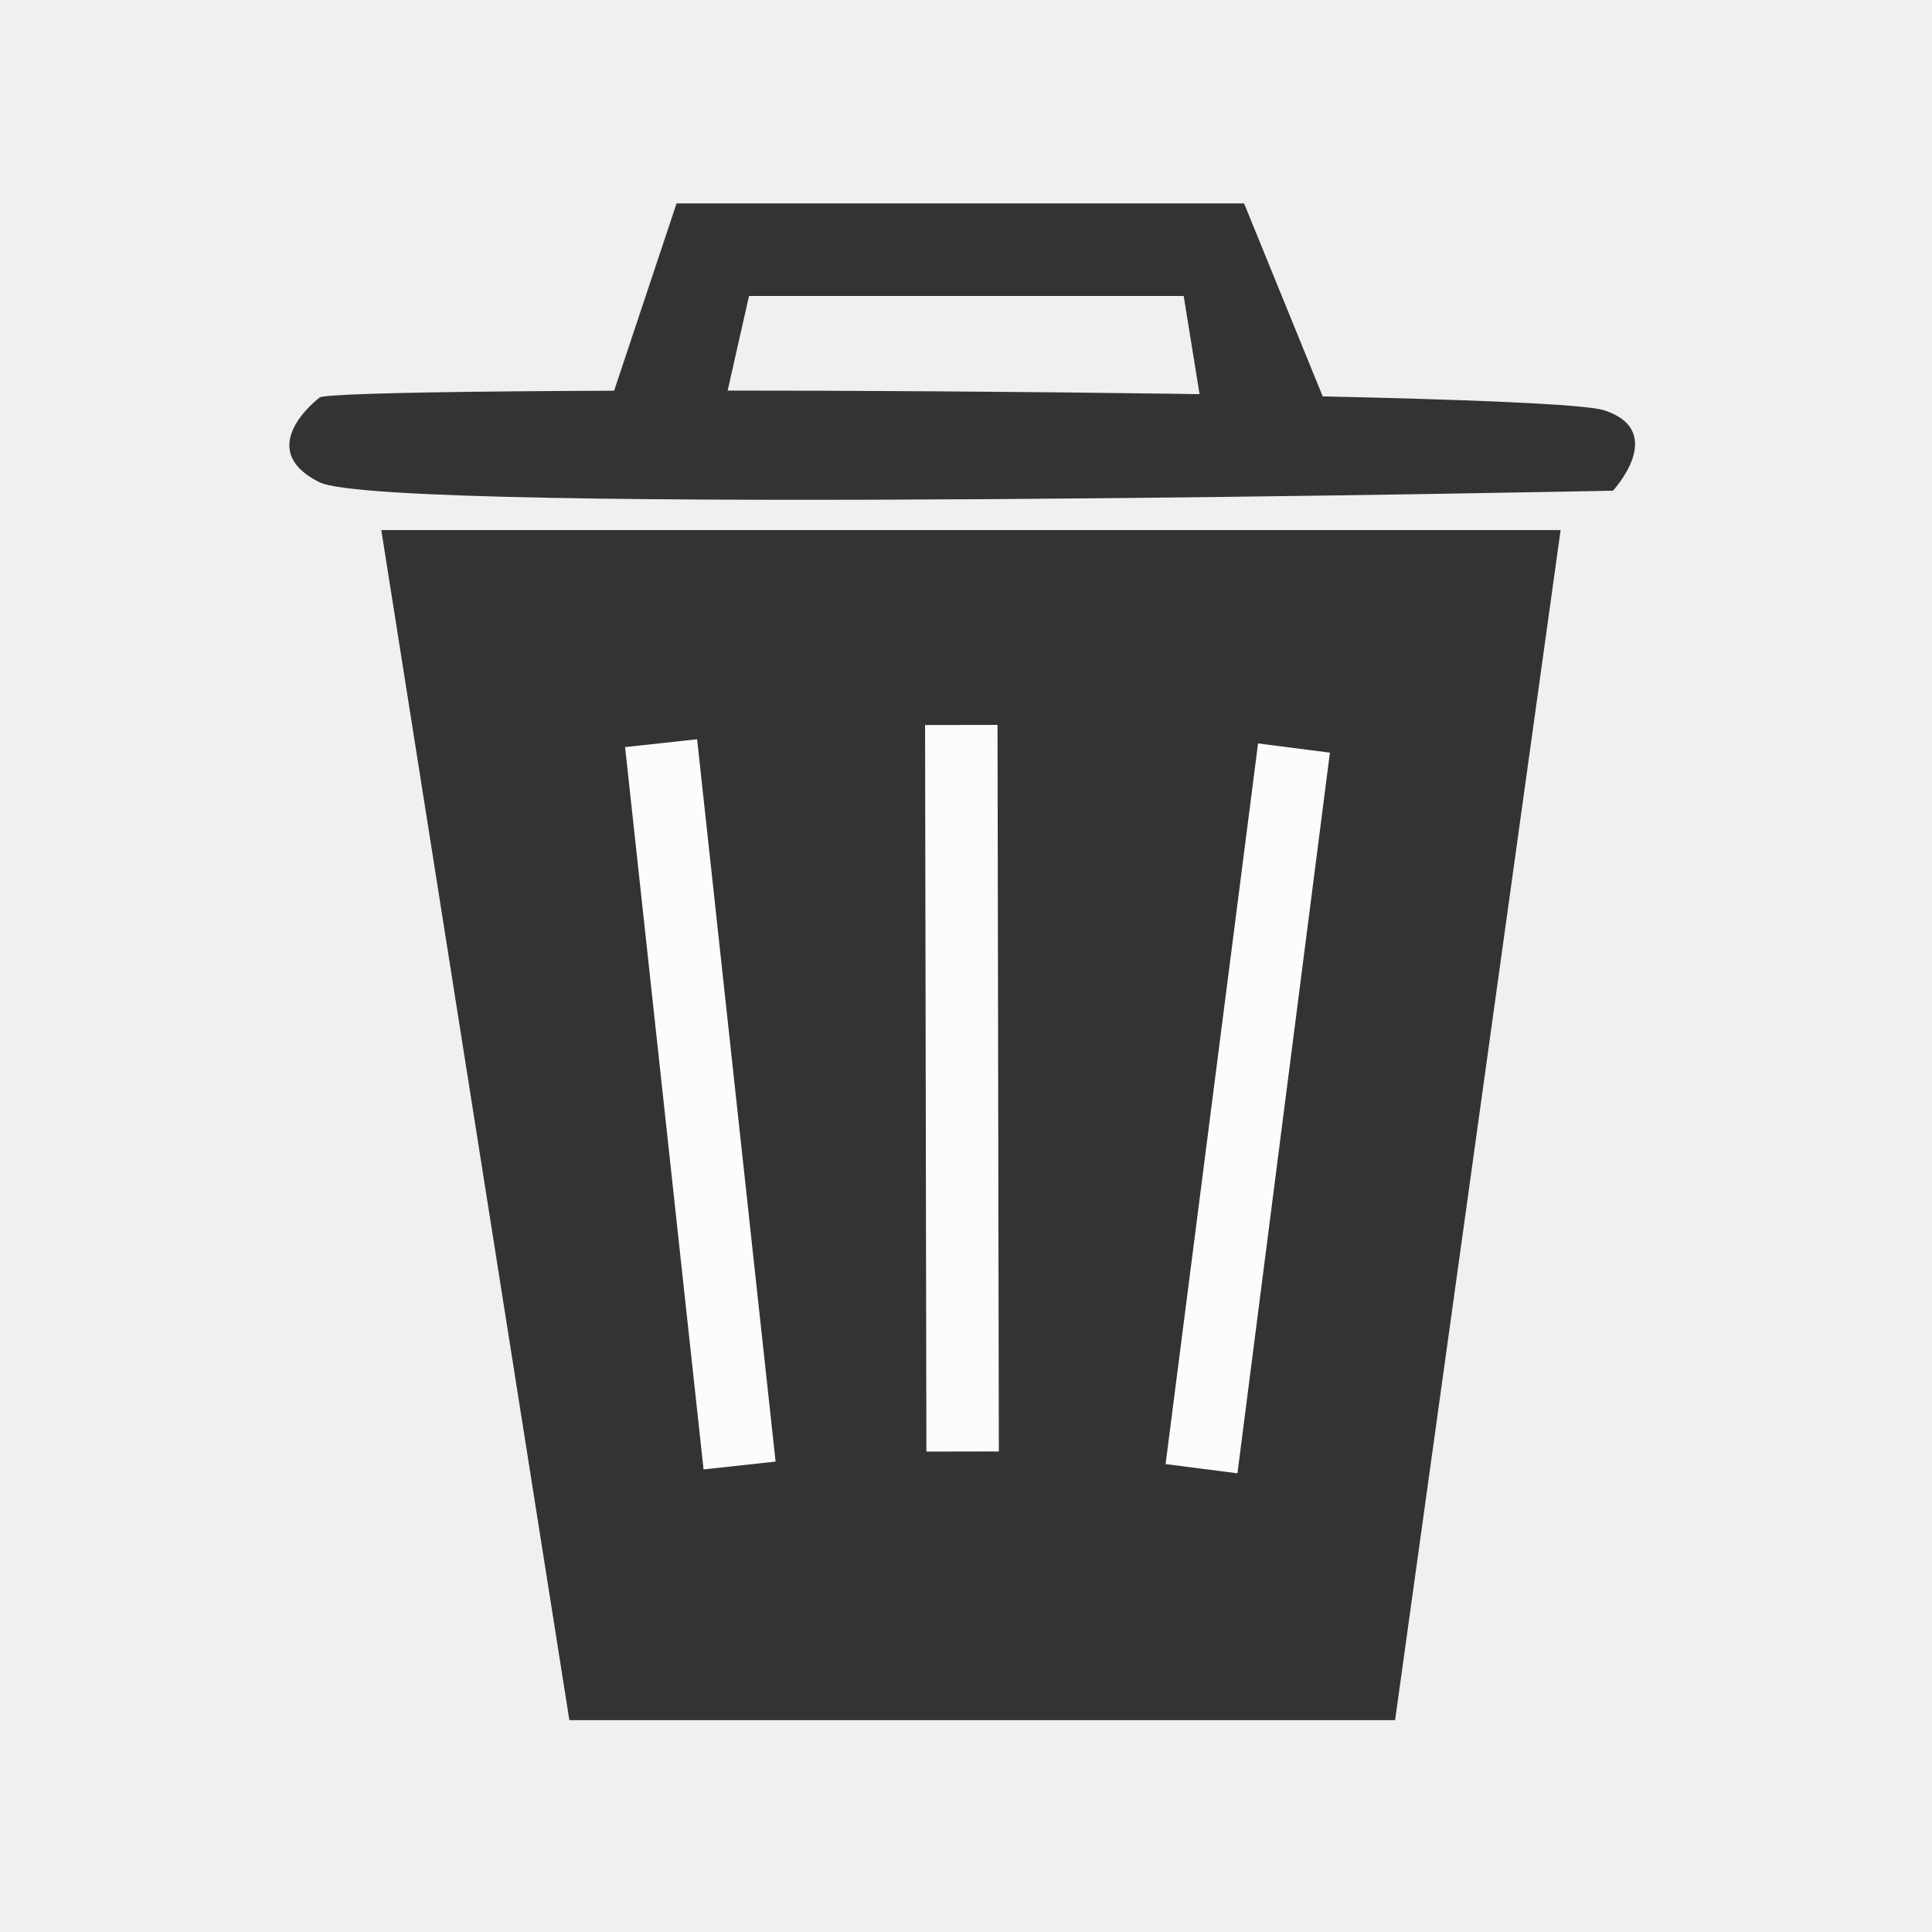
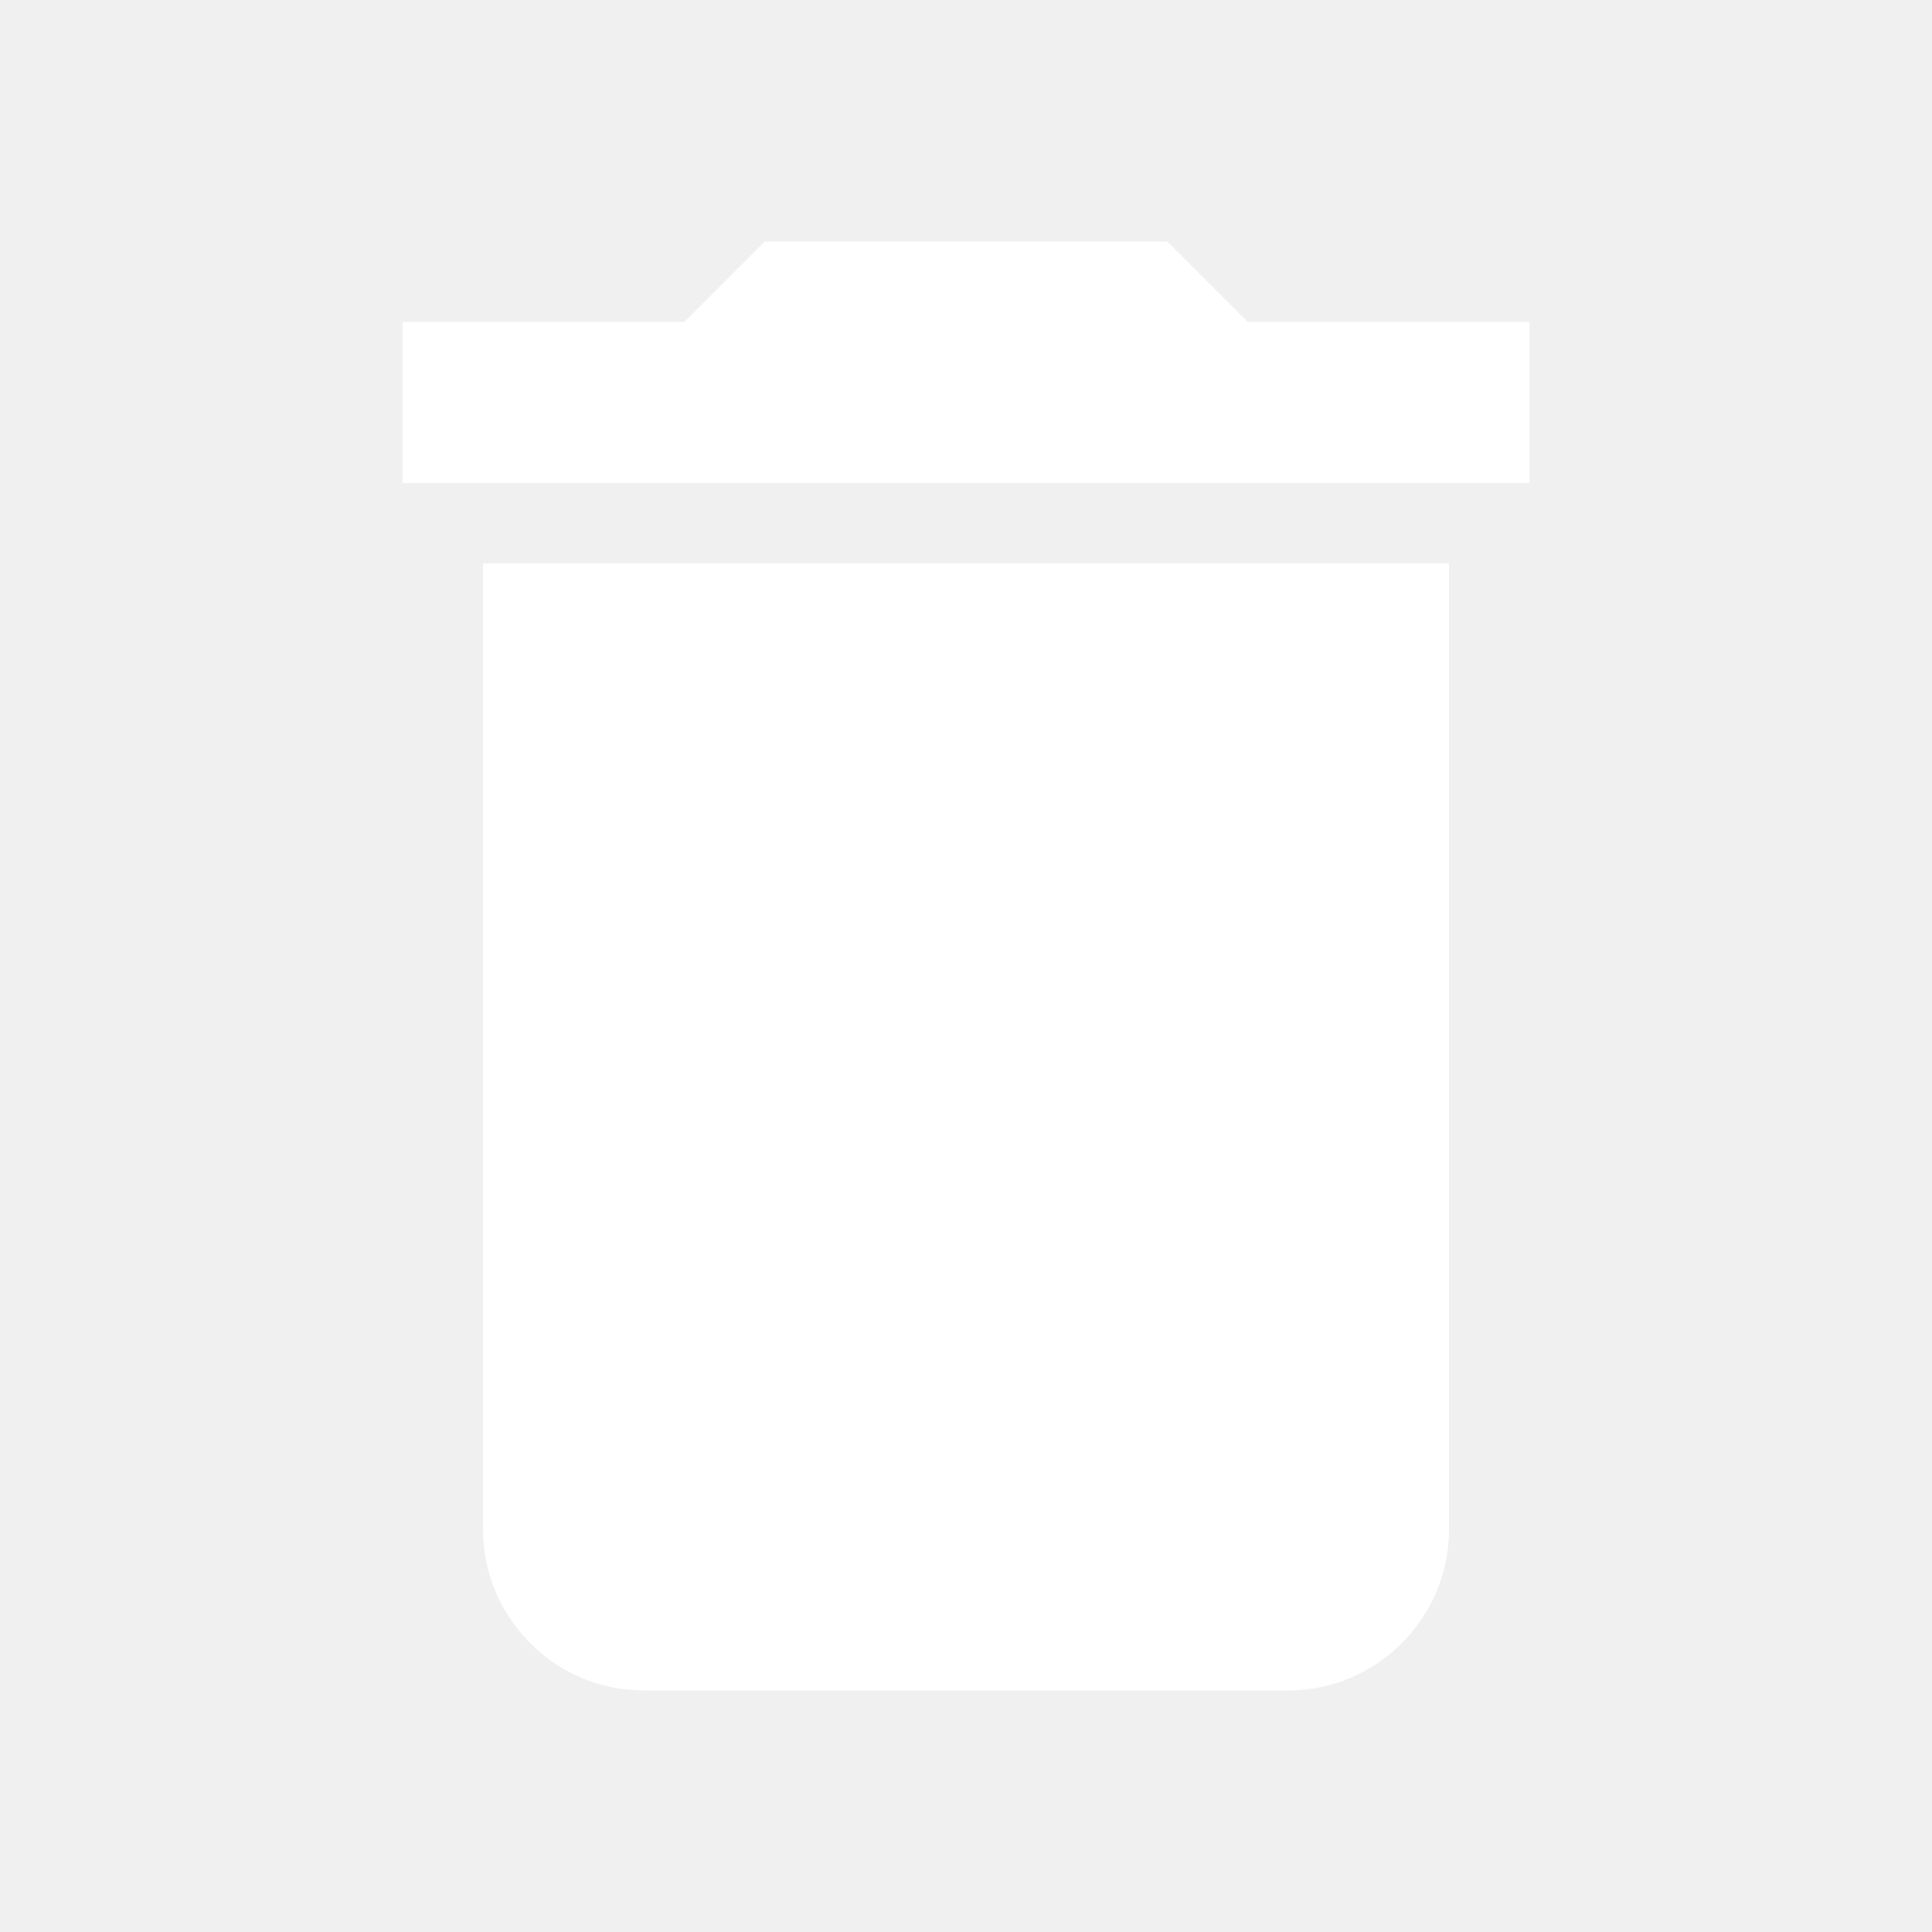
- <svg xmlns="http://www.w3.org/2000/svg" id="master-artboard" viewBox="0 0 80 80" width="80px" height="80px" version="1.1" style="shape-rendering:geometricPrecision; text-rendering:geometricPrecision; image-rendering:optimizeQuality; fill-rule:evenodd; clip-rule:evenodd">
-   <rect id="ee-background" x="0" y="0" width="80" height="80" style="fill: white; fill-opacity: 0; pointer-events: none;" />
-   <g transform="matrix(0.4883224, 0, 0, 0.4883224, -12.53382, -1.977347)">
-     <g id="g-1" transform="matrix(1, 0, 0, 1, 0, 0)">
-       <g id="g-2">
-         <path class="st0" d="M 58 49 L 158 49 L 143.965 149.911 L 73.948 149.911 L 58 49 Z" style="fill: rgb(51, 51, 51);" />
-       </g>
-     </g>
-   </g>
-   <path d="M 209.153 121.816 L 214.153 151.483 L 209.153 121.816 Z" style="fill: rgb(51, 51, 51); fill-opacity: 1; stroke: rgb(252, 252, 252); stroke-opacity: 1; stroke-width: 3; paint-order: fill;" transform="matrix(0.9982735, 0.05872204, -0.05872204, 0.9982735, -174.2638, -103.1138)" />
-   <path d="M 209.153 121.816 L 214.153 151.483 L 209.153 121.816 Z" style="fill: rgb(51, 51, 51); fill-opacity: 1; stroke: rgb(252, 252, 252); stroke-opacity: 1; stroke-width: 3; paint-order: fill;" transform="matrix(0.9569238, 0.2903441, -0.2903441, 0.9569238, -111.1938, -146.3201)" />
-   <path d="M 209.153 121.816 L 214.153 151.483 L 209.153 121.816 Z" style="fill: rgb(51, 51, 51); fill-opacity: 1; stroke: rgb(252, 252, 252); stroke-opacity: 1; stroke-width: 3; paint-order: fill;" transform="matrix(0.986394, 0.164399, -0.164399, 0.986394, -146.4754, -124.5238)" />
-   <path d="M 210.32 92.983 C 210.32 92.983 207.653 94.983 210.32 96.316 C 212.987 97.649 261.32 96.649 261.32 96.649 C 261.32 96.649 263.487 94.316 260.987 93.483 C 258.487 92.649 210.487 92.483 210.32 92.983 Z" style="fill: rgb(51, 51, 51); fill-opacity: 1; stroke: rgb(252, 252, 252); stroke-opacity: 1; stroke-width: 0; paint-order: stroke;" transform="matrix(1.050261, 0, 0, 1.050261, -207.6648, -81.18845)" />
-   <path d="M 214.002 108.51 L 209.168 108.51 L 212.168 99.51 L 235.668 99.51 L 239.335 108.51 L 234.002 108.51 L 233.168 103.344 L 215.168 103.344 L 214.002 108.51 Z" style="fill: rgb(51, 51, 51); fill-opacity: 1; stroke: rgb(252, 252, 252); stroke-opacity: 1; stroke-width: 0; paint-order: fill;" transform="matrix(1, 0, 0, 1, -184.1534, -91.08757)" />
+ <svg xmlns="http://www.w3.org/2000/svg" height="24px" viewBox="0 0 24 24" width="24px" fill="#FFFFFF">
+   <path d="M0 0h24v24H0z" fill="none" />
+   <path d="M6 19c0 1.1.9 2 2 2h8c1.1 0 2-.9 2-2V7H6v12zM19 4h-3.5l-1-1h-5l-1 1H5v2h14V4z" />
</svg>
